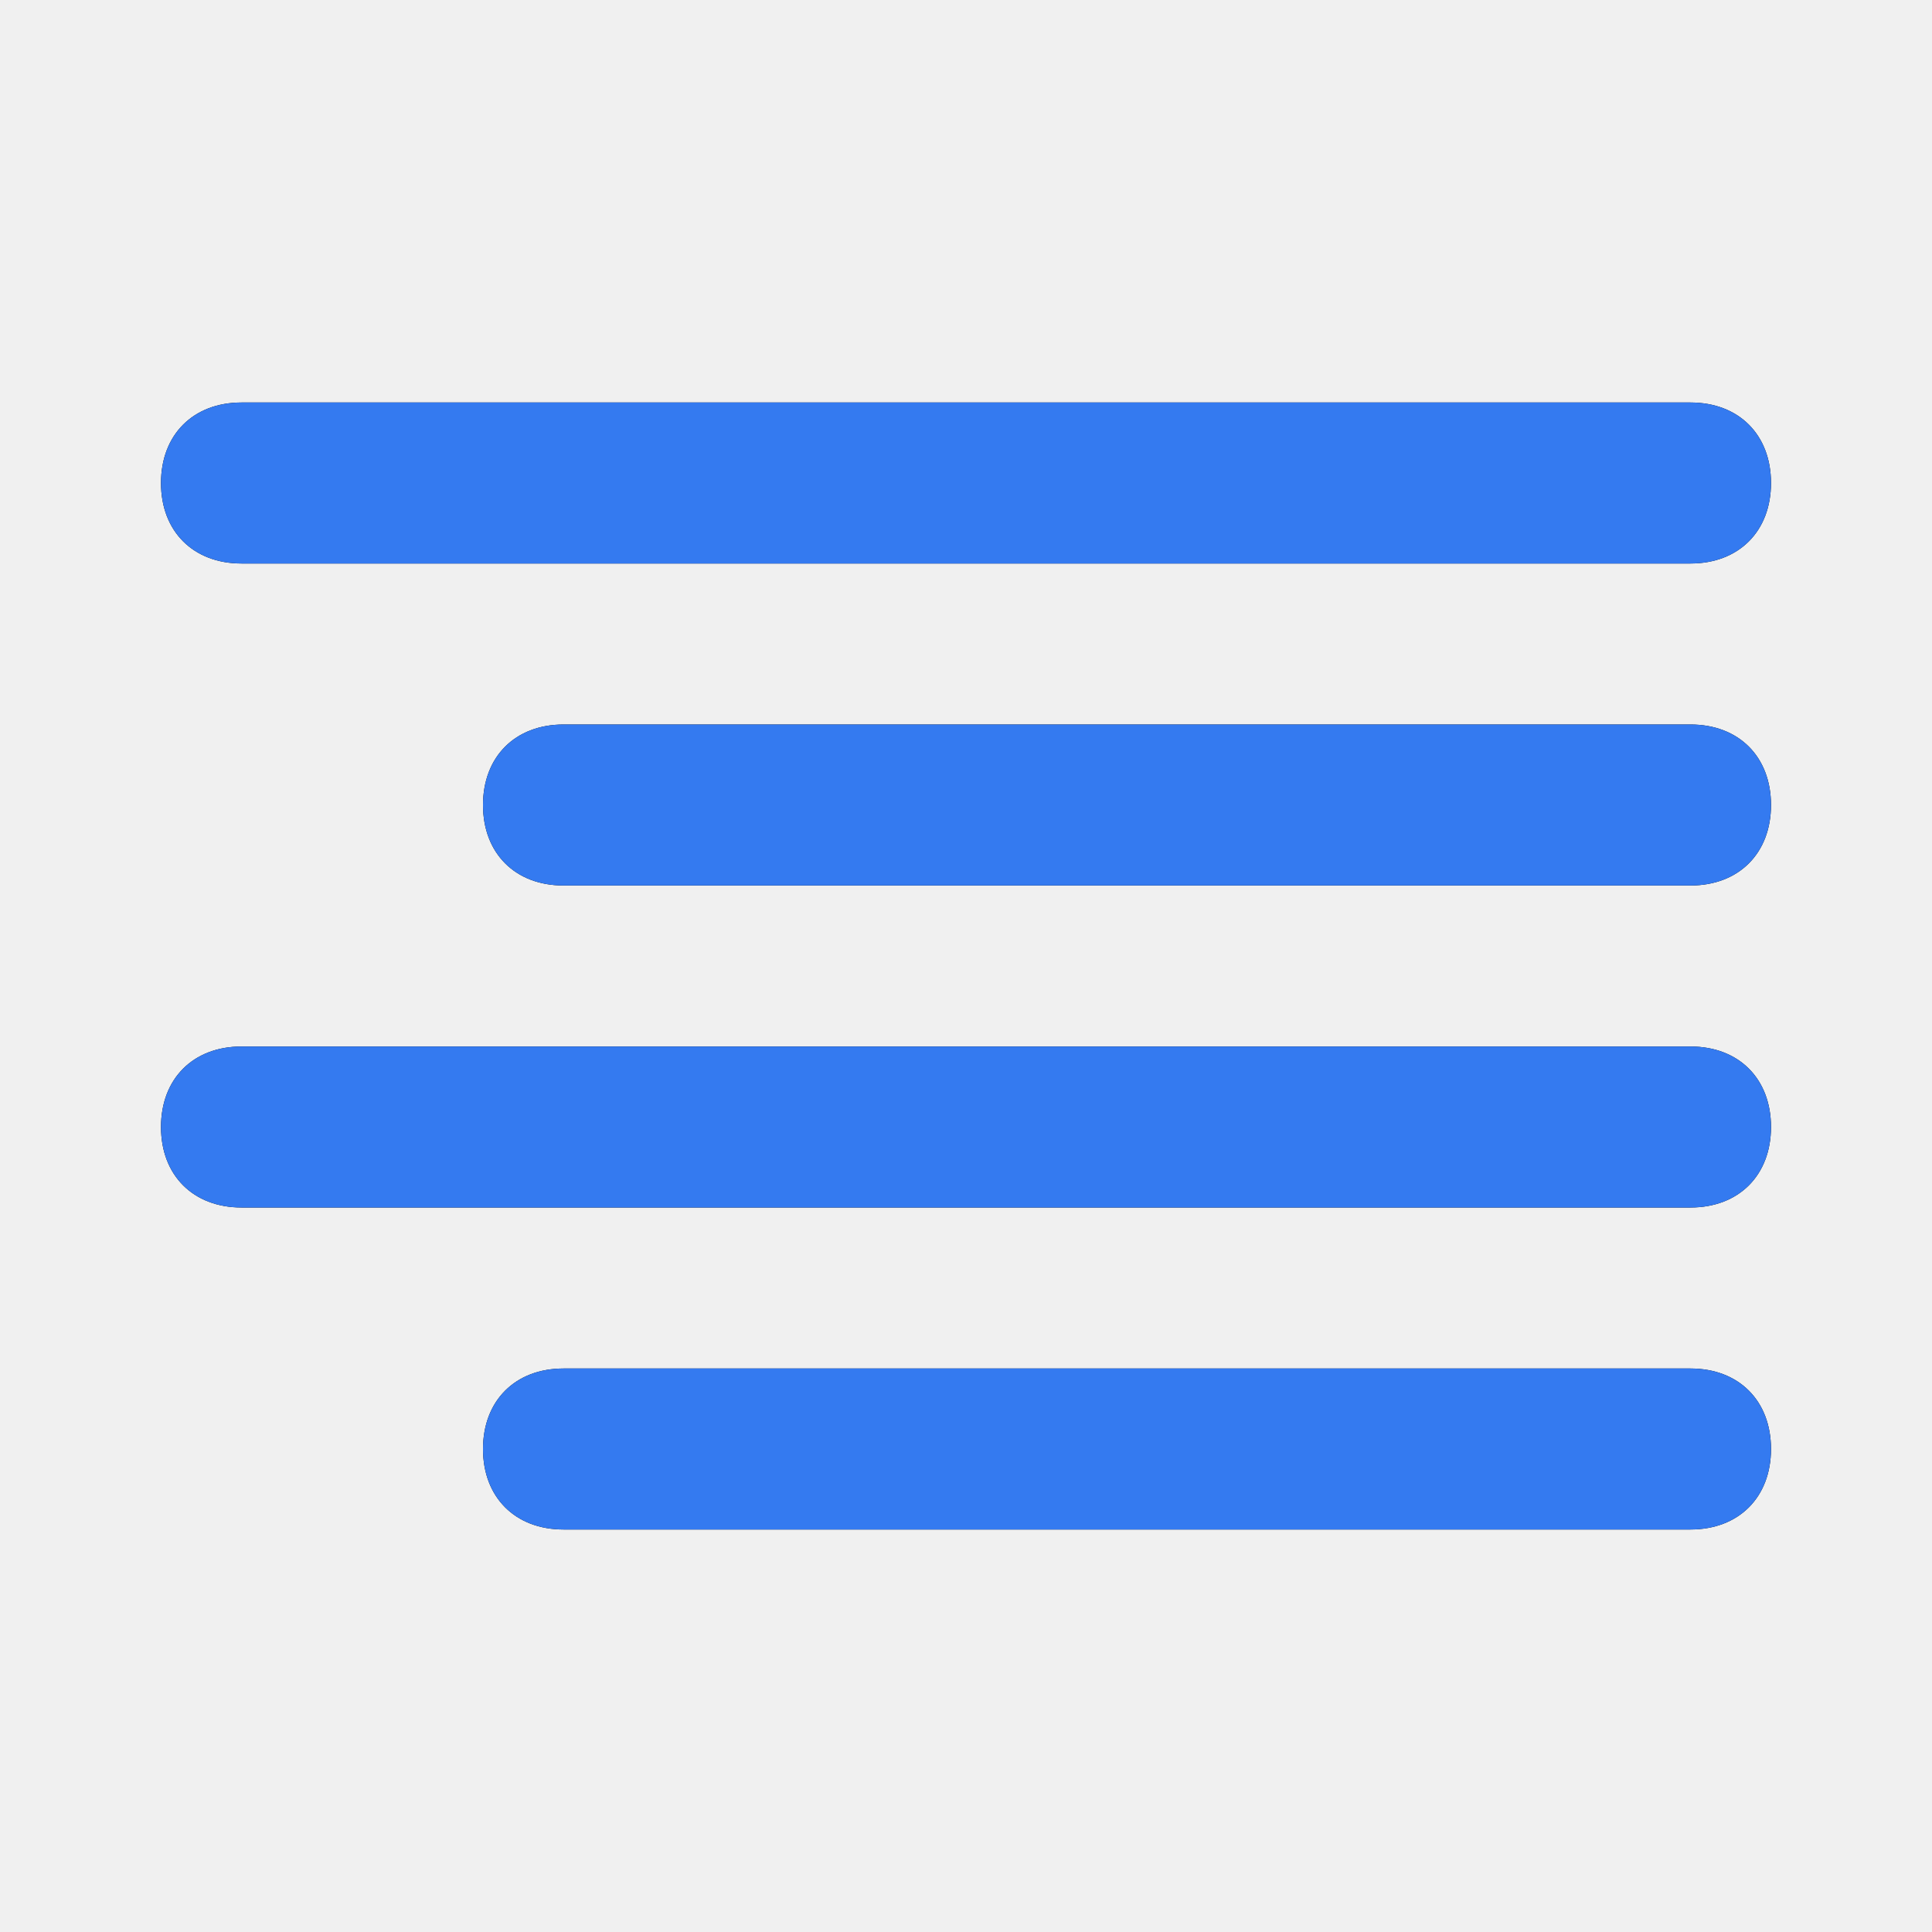
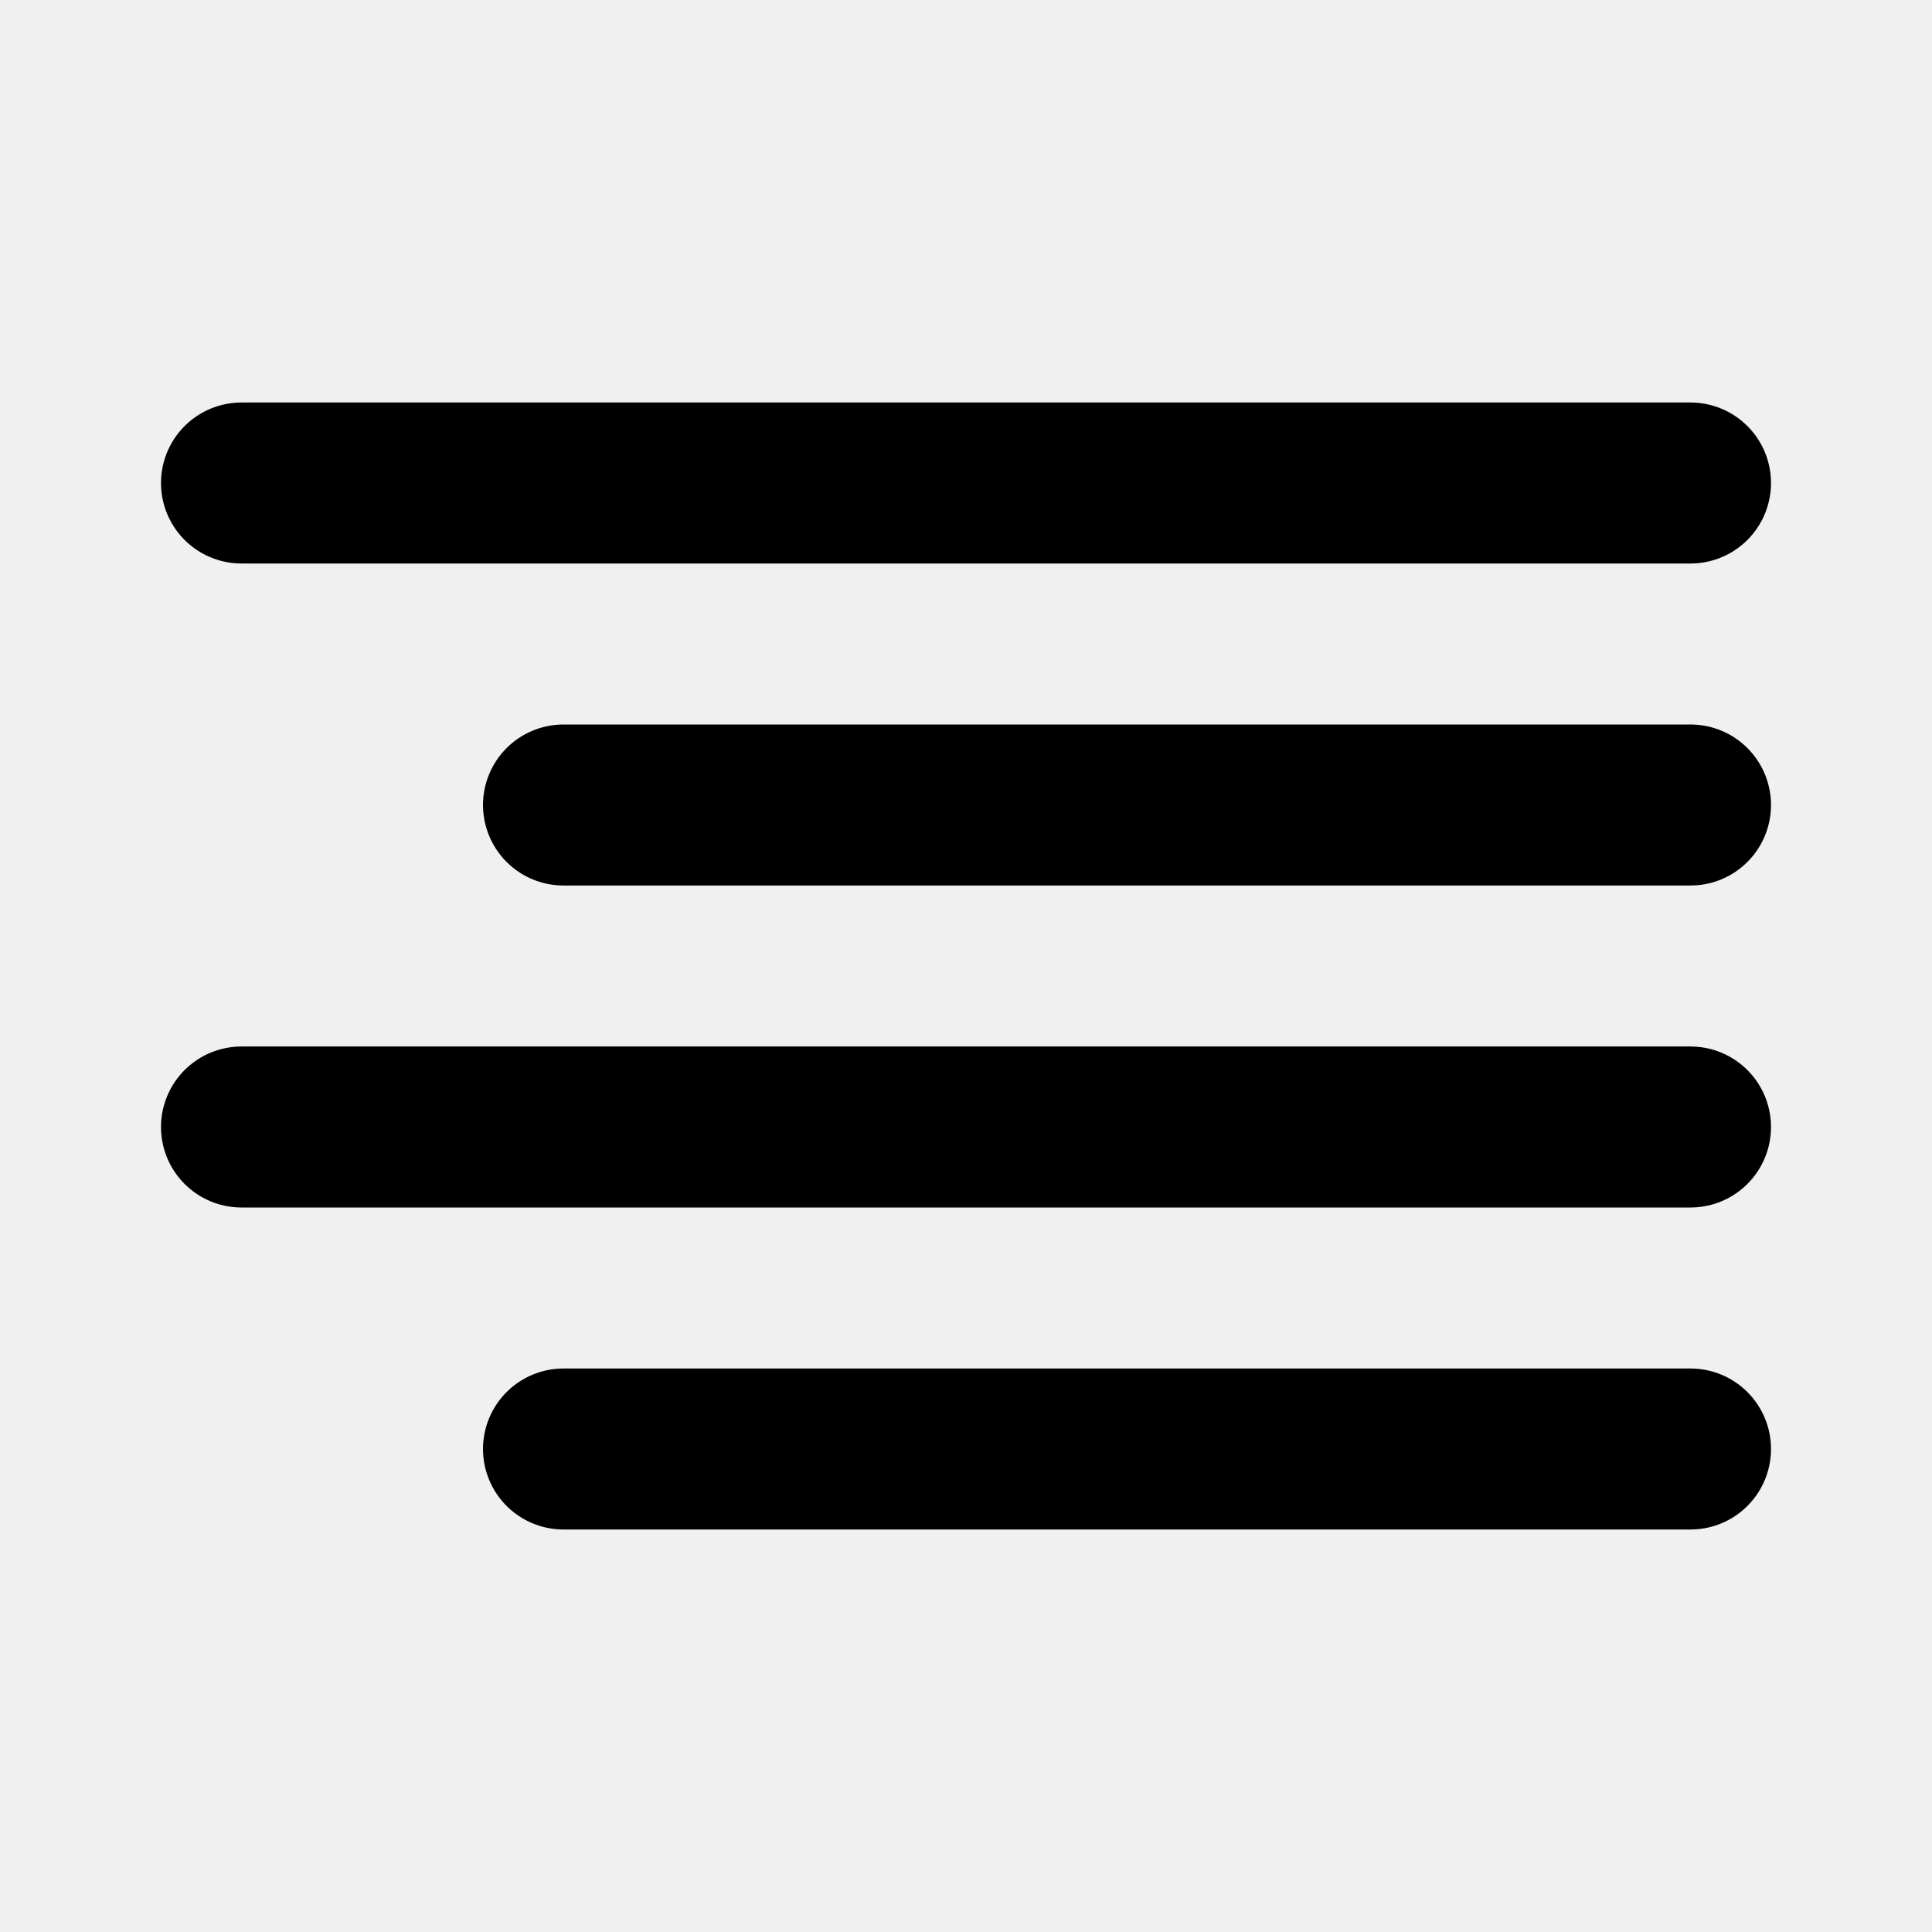
- <svg xmlns="http://www.w3.org/2000/svg" width="24" height="24" viewBox="0 0 24 24" fill="none">
-   <path fill-rule="evenodd" clip-rule="evenodd" d="M21 5C21.6 5 22 5.4 22 6C22 6.6 21.6 7 21 7H3C2.4 7 2 6.6 2 6C2 5.4 2.4 5 3 5H21ZM7 11H21C21.6 11 22 10.6 22 10C22 9.4 21.6 9 21 9H7C6.4 9 6 9.4 6 10C6 10.6 6.4 11 7 11ZM22 14C22 13.4 21.6 13 21 13H3C2.4 13 2 13.4 2 14C2 14.6 2.4 15 3 15H21C21.6 15 22 14.6 22 14ZM21 17C21.6 17 22 17.4 22 18C22 18.6 21.6 19 21 19H7C6.4 19 6 18.6 6 18C6 17.4 6.4 17 7 17H21Z" fill="black" />
-   <mask id="mask0" mask-type="alpha" maskUnits="userSpaceOnUse" x="2" y="5" width="20" height="14">
-     <path fill-rule="evenodd" clip-rule="evenodd" d="M21 5C21.6 5 22 5.4 22 6C22 6.6 21.6 7 21 7H3C2.4 7 2 6.6 2 6C2 5.4 2.4 5 3 5H21ZM7 11H21C21.6 11 22 10.6 22 10C22 9.4 21.6 9 21 9H7C6.4 9 6 9.4 6 10C6 10.6 6.4 11 7 11ZM22 14C22 13.4 21.6 13 21 13H3C2.4 13 2 13.4 2 14C2 14.6 2.4 15 3 15H21C21.6 15 22 14.6 22 14ZM21 17C21.6 17 22 17.4 22 18C22 18.6 21.6 19 21 19H7C6.4 19 6 18.6 6 18C6 17.4 6.4 17 7 17H21Z" fill="white" />
-   </mask>
-   <g mask="url(#mask0)">
-     <rect width="24" height="24" fill="#347AF0" />
-   </g>
+ <svg xmlns="http://www.w3.org/2000/svg" width="24" height="24" viewBox="0 0 24 24" fill="none" stroke="currentColor" stroke-width="2" stroke-linecap="round" stroke-linejoin="round" class="feather feather-align-right">
+   <line x1="21" y1="10" x2="7" y2="10" />
+   <line x1="21" y1="6" x2="3" y2="6" />
+   <line x1="21" y1="14" x2="3" y2="14" />
+   <line x1="21" y1="18" x2="7" y2="18" />
</svg>
